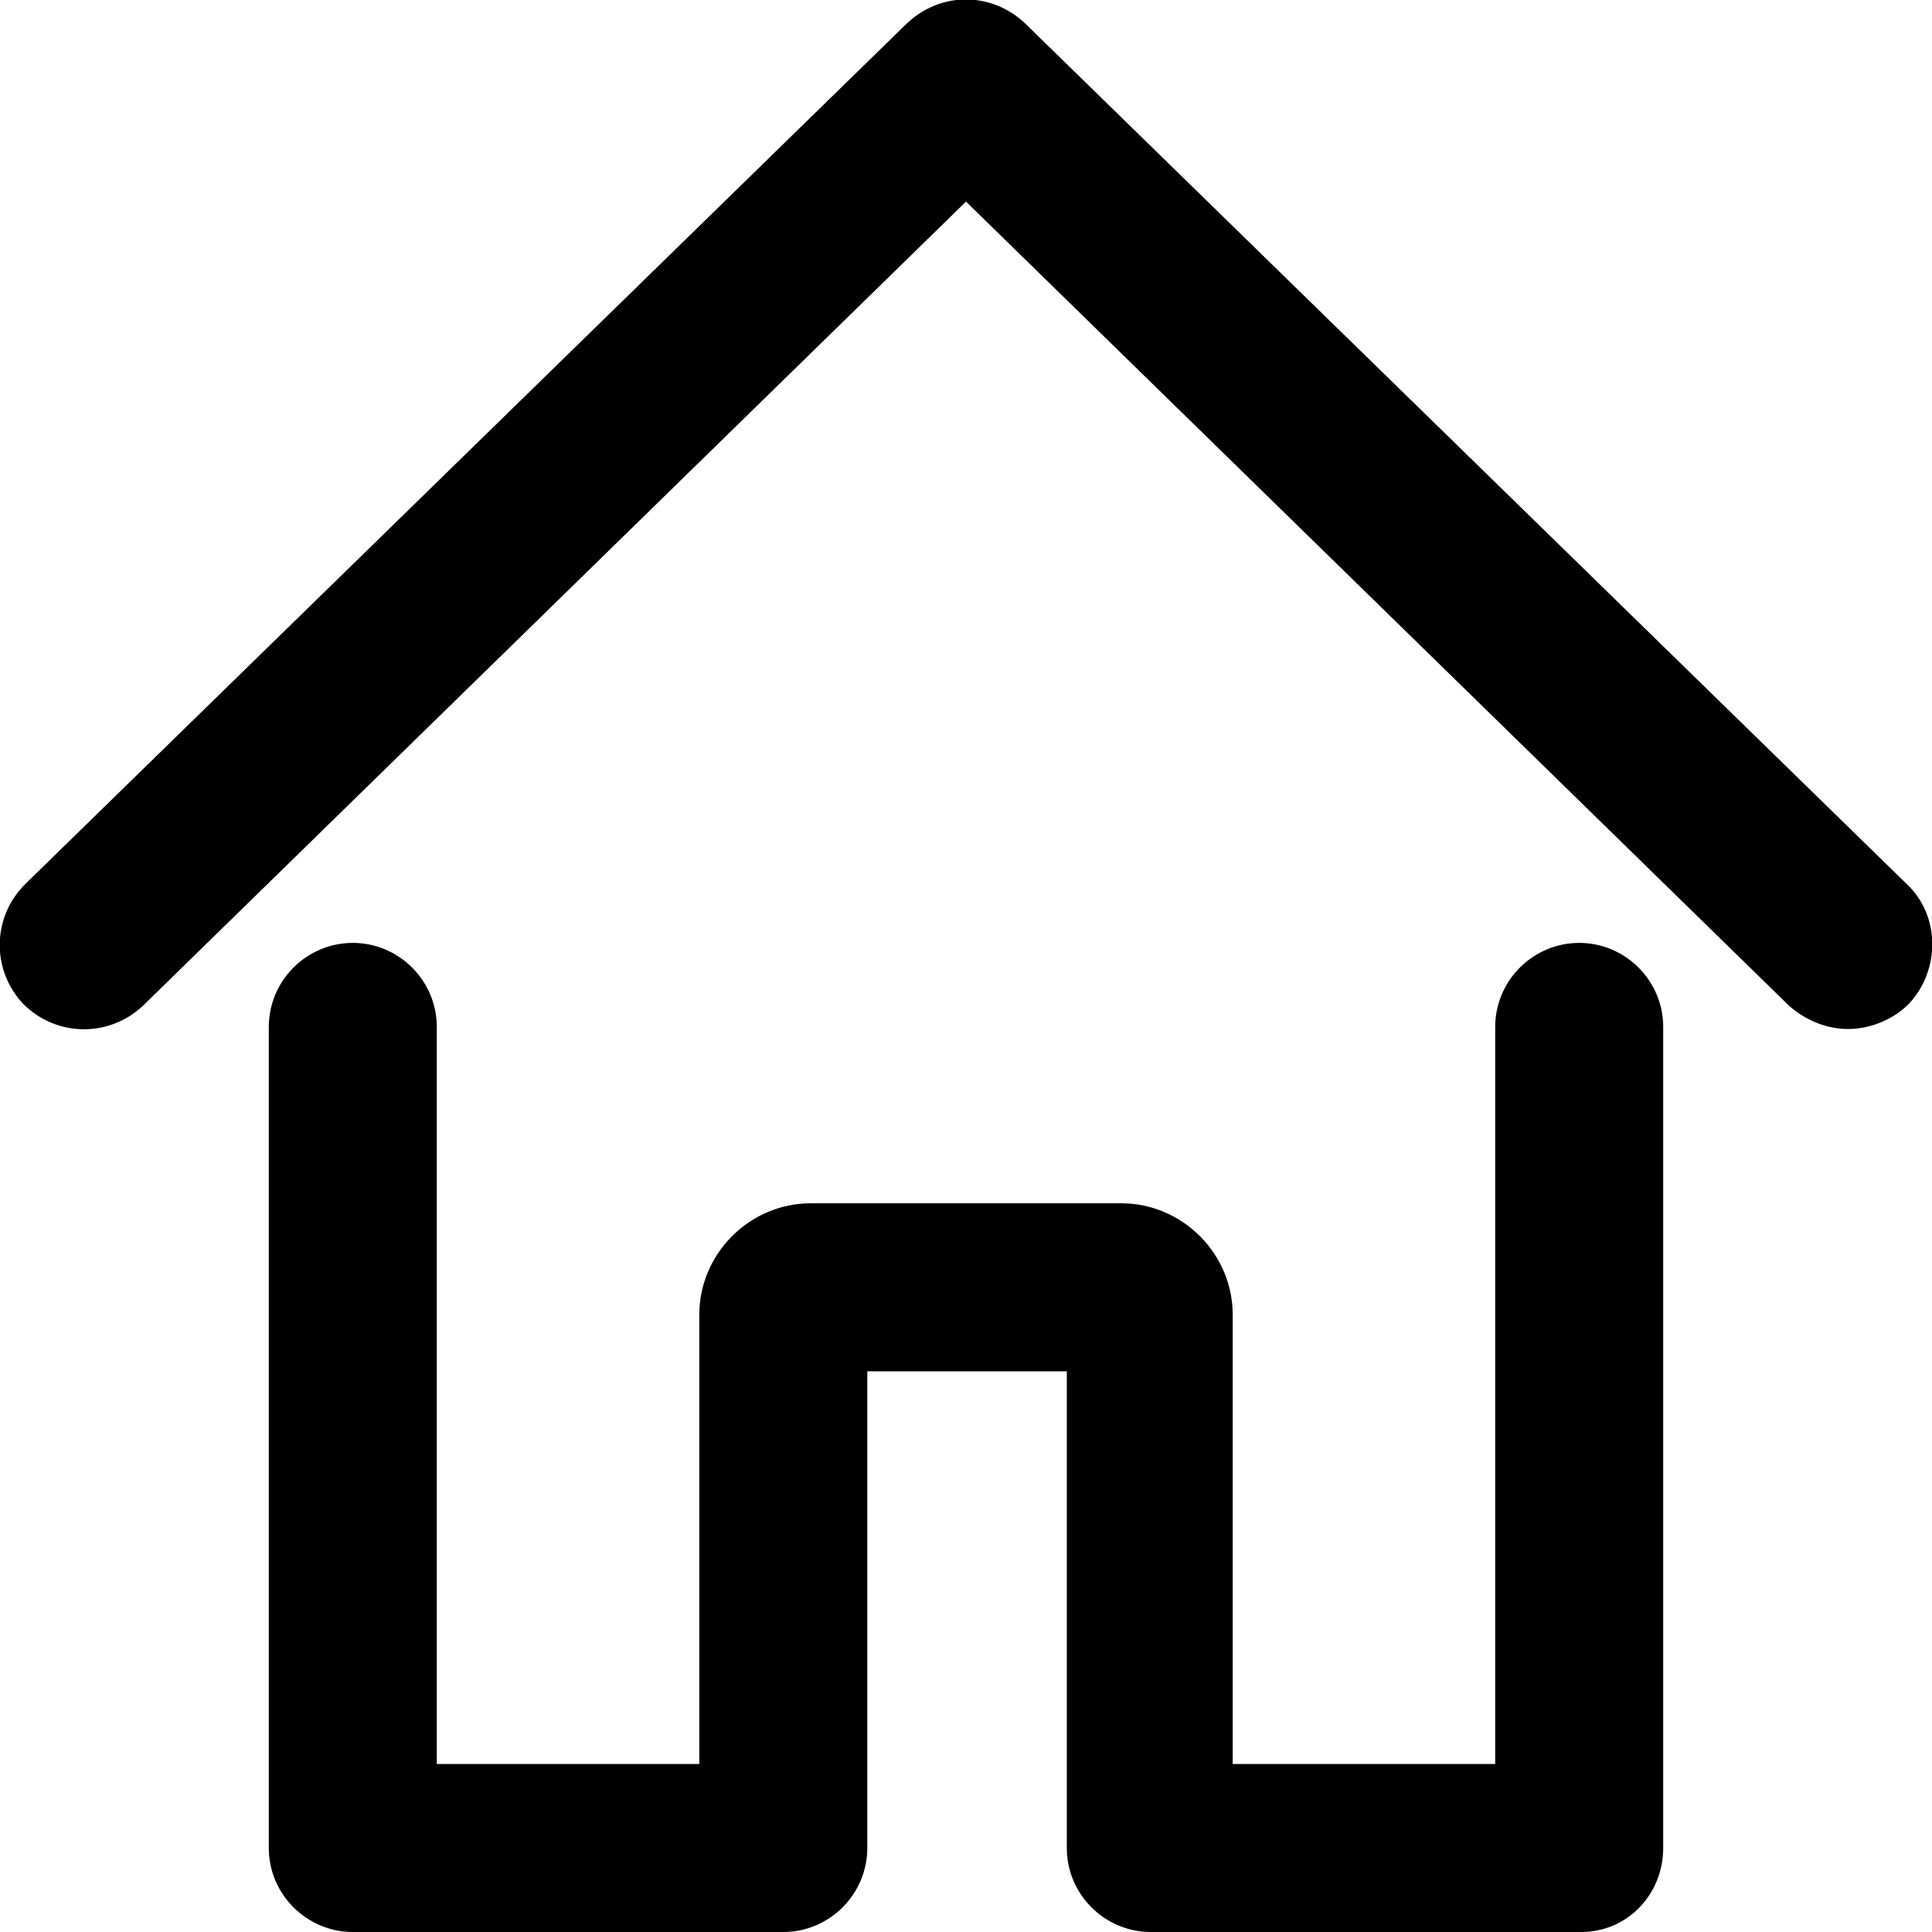
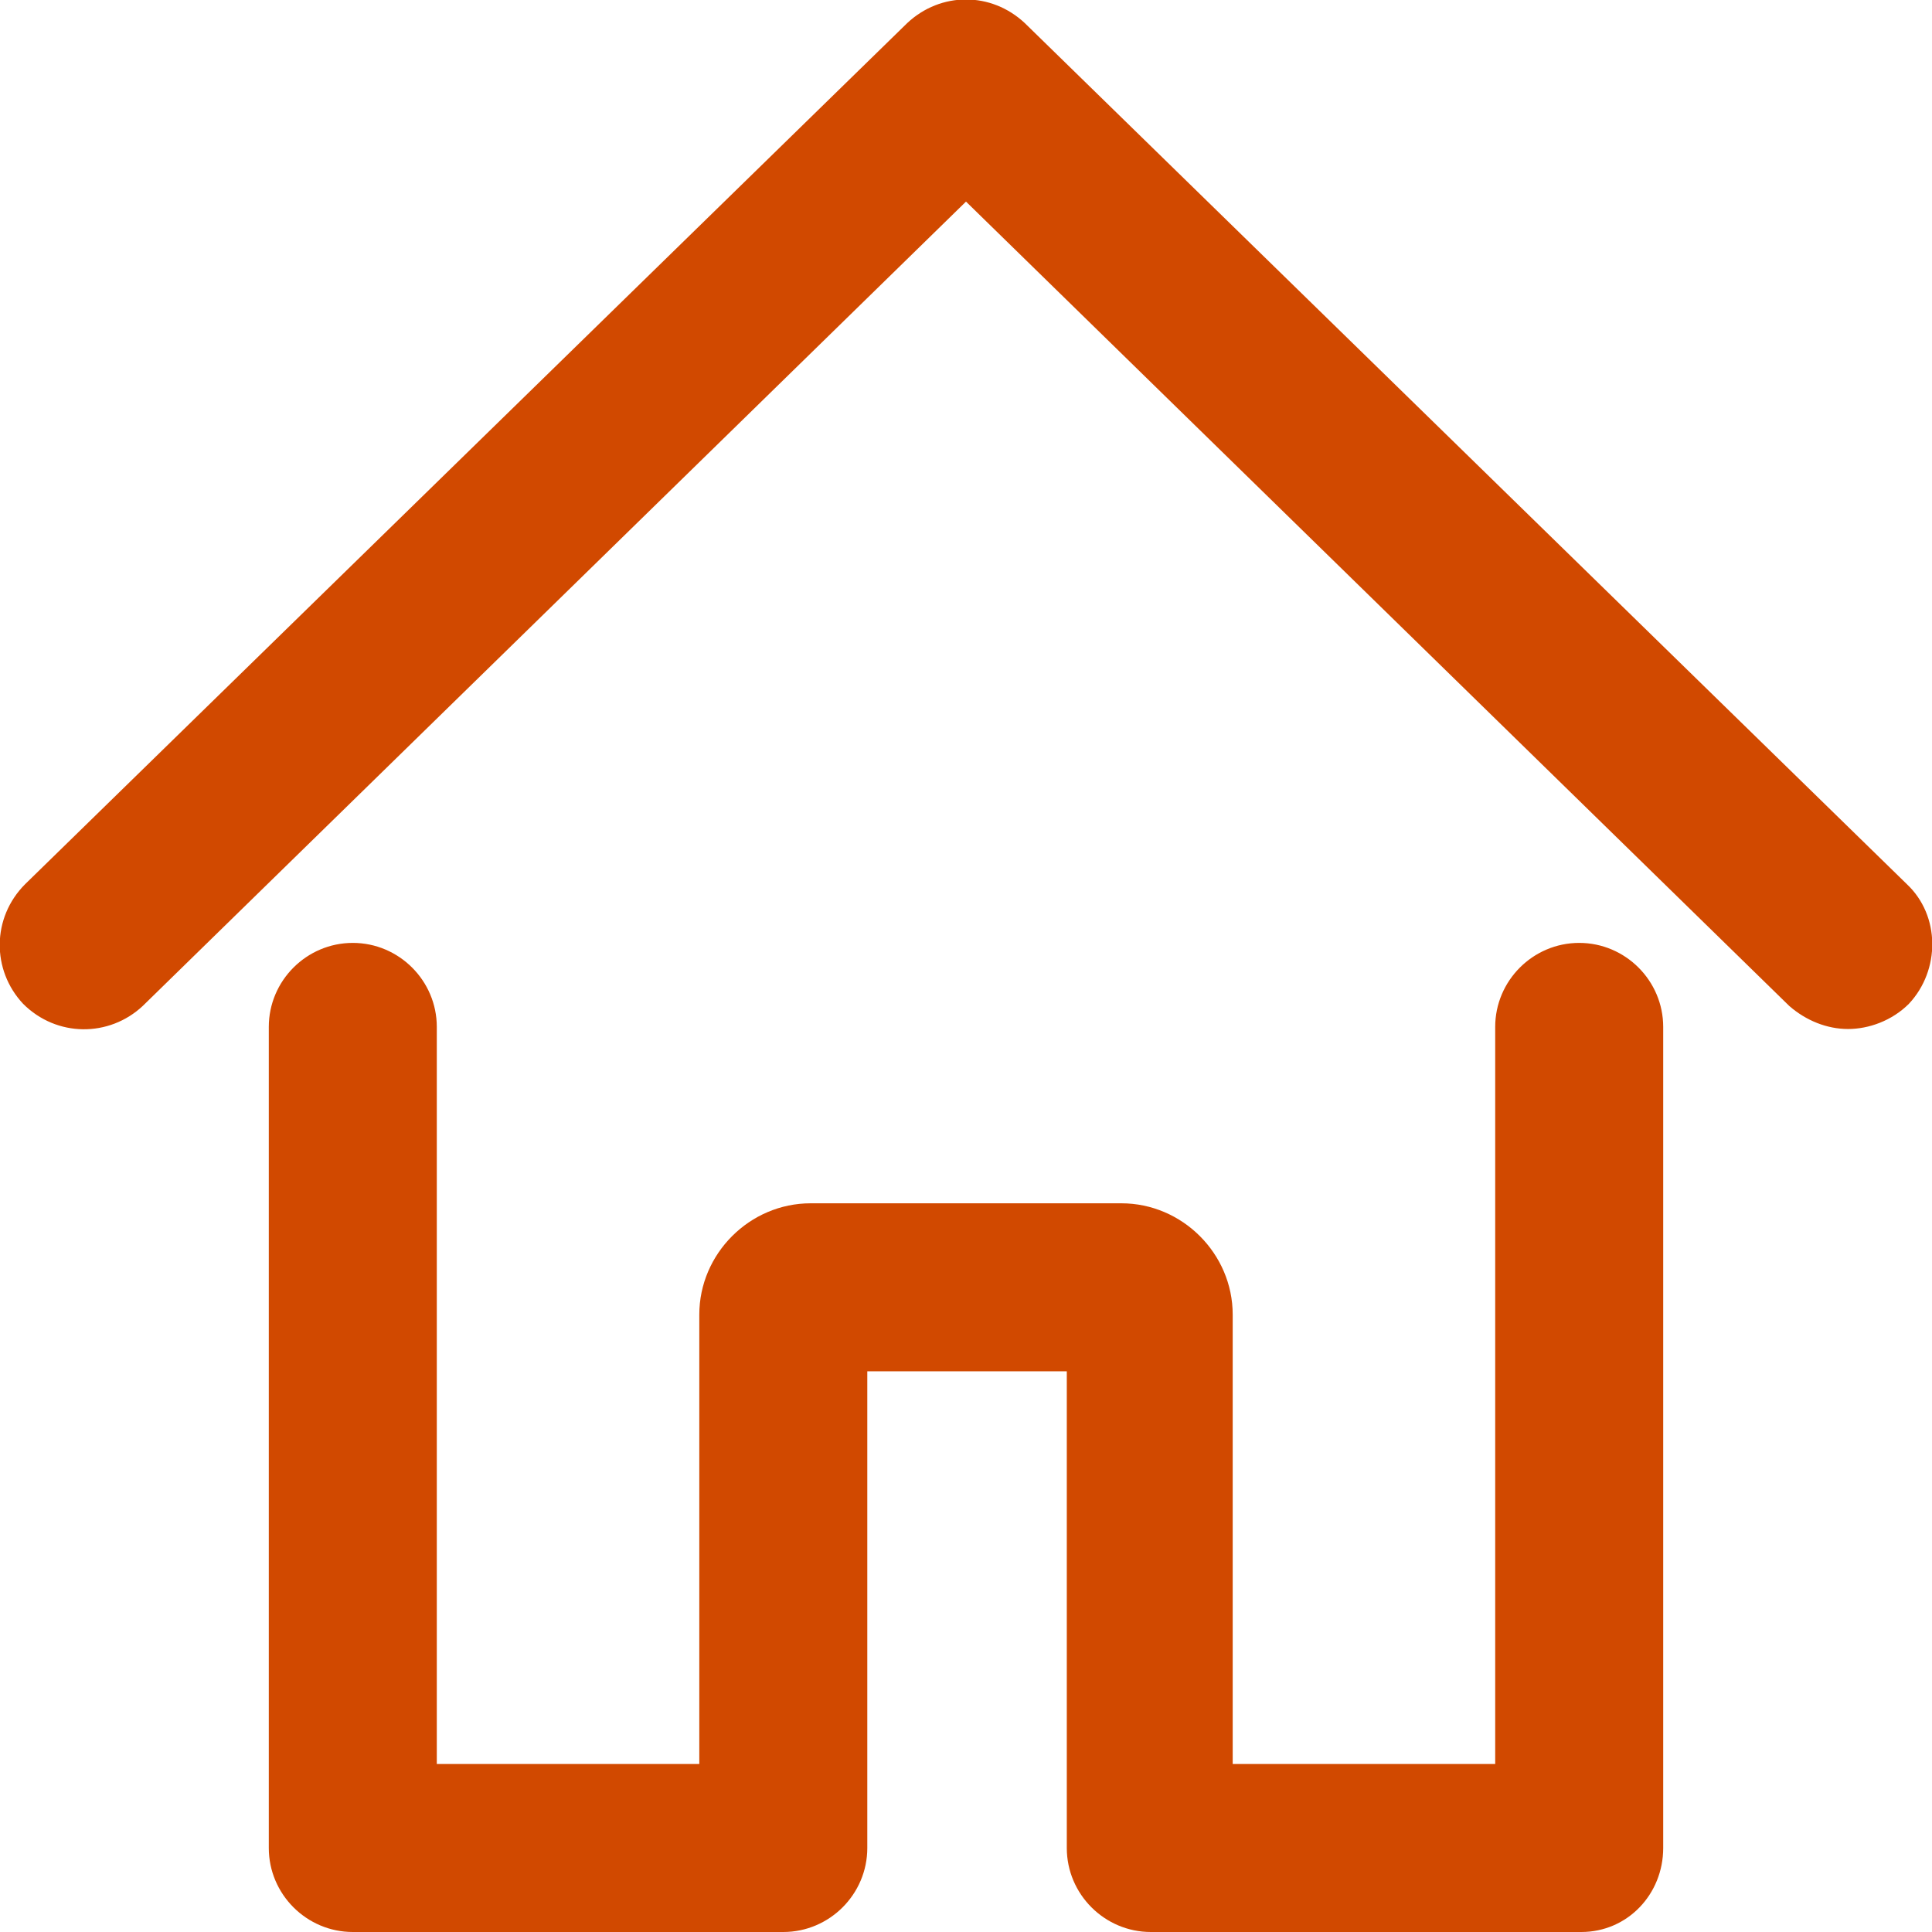
<svg xmlns="http://www.w3.org/2000/svg" version="1.1" id="Layer_1" x="0px" y="0px" width="92px" height="92px" viewBox="0 0 92 92" enable-background="new 0 0 92 92" xml:space="preserve">
-   <path id="XMLID_100_" d="M88,49c-1,0-2-0.4-2.8-1.1L46,9.6L6.8,47.9c-1.6,1.5-4.1,1.5-5.7-0.1c-1.5-1.6-1.5-4.1,0.1-5.7l42-41  c1.6-1.5,4-1.5,5.6,0l42,41c1.6,1.5,1.6,4.1,0.1,5.7C90.1,48.6,89,49,88,49z M79.2,88V48.9c0-2.2-1.8-4-4-4c-2.2,0-4,1.8-4,4V84  H58.7V62.6c0-2.9-2.4-5.3-5.3-5.3H38.6c-2.9,0-5.3,2.4-5.3,5.3V84H20.8V48.9c0-2.2-1.8-4-4-4s-4,1.8-4,4V88c0,2.2,1.8,4,4,4h20.5  c2.2,0,4-1.8,4-4V65.3h9.5V88c0,2.2,1.8,4,4,4h20.5C77.5,92,79.2,90.2,79.2,88z" />
+   <path style="fill:#D14900" id="XMLID_100_" d="M88,49c-1,0-2-0.4-2.8-1.1L46,9.6L6.8,47.9c-1.6,1.5-4.1,1.5-5.7-0.1c-1.5-1.6-1.5-4.1,0.1-5.7l42-41  c1.6-1.5,4-1.5,5.6,0l42,41c1.6,1.5,1.6,4.1,0.1,5.7C90.1,48.6,89,49,88,49z M79.2,88V48.9c0-2.2-1.8-4-4-4c-2.2,0-4,1.8-4,4V84  H58.7V62.6c0-2.9-2.4-5.3-5.3-5.3H38.6c-2.9,0-5.3,2.4-5.3,5.3V84H20.8V48.9c0-2.2-1.8-4-4-4s-4,1.8-4,4V88c0,2.2,1.8,4,4,4h20.5  c2.2,0,4-1.8,4-4V65.3h9.5V88c0,2.2,1.8,4,4,4h20.5C77.5,92,79.2,90.2,79.2,88z" />
</svg>
